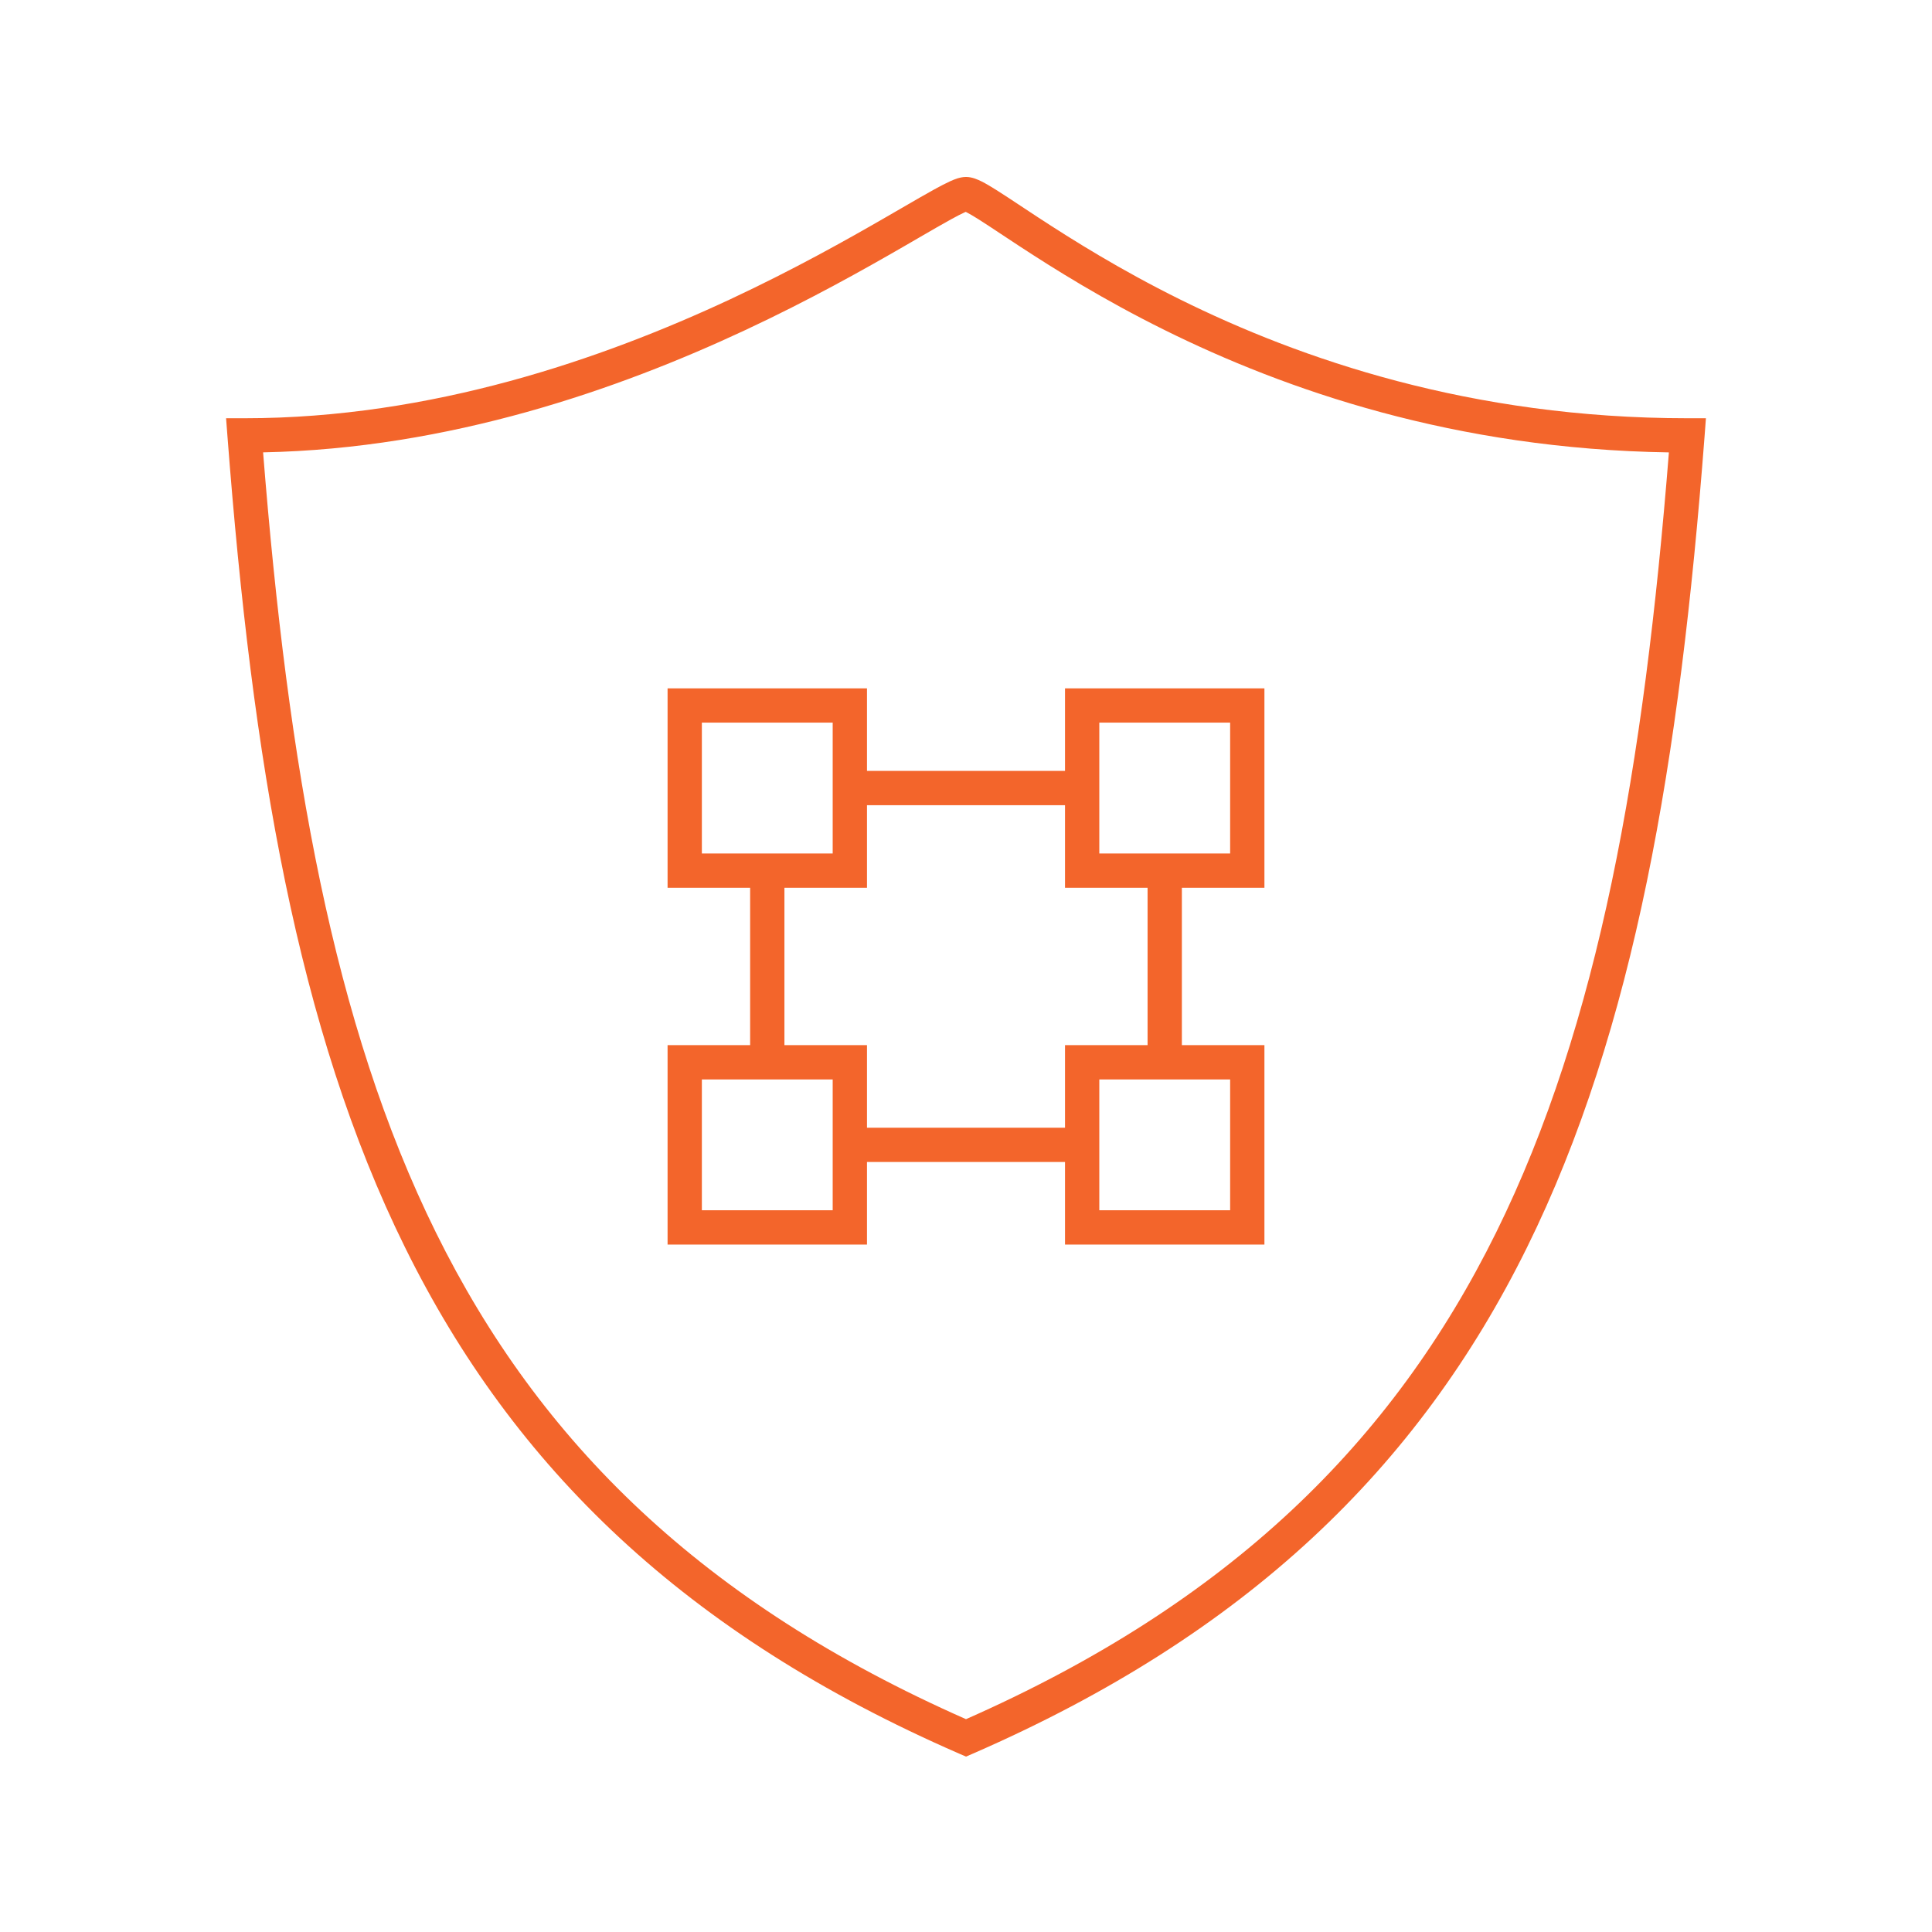
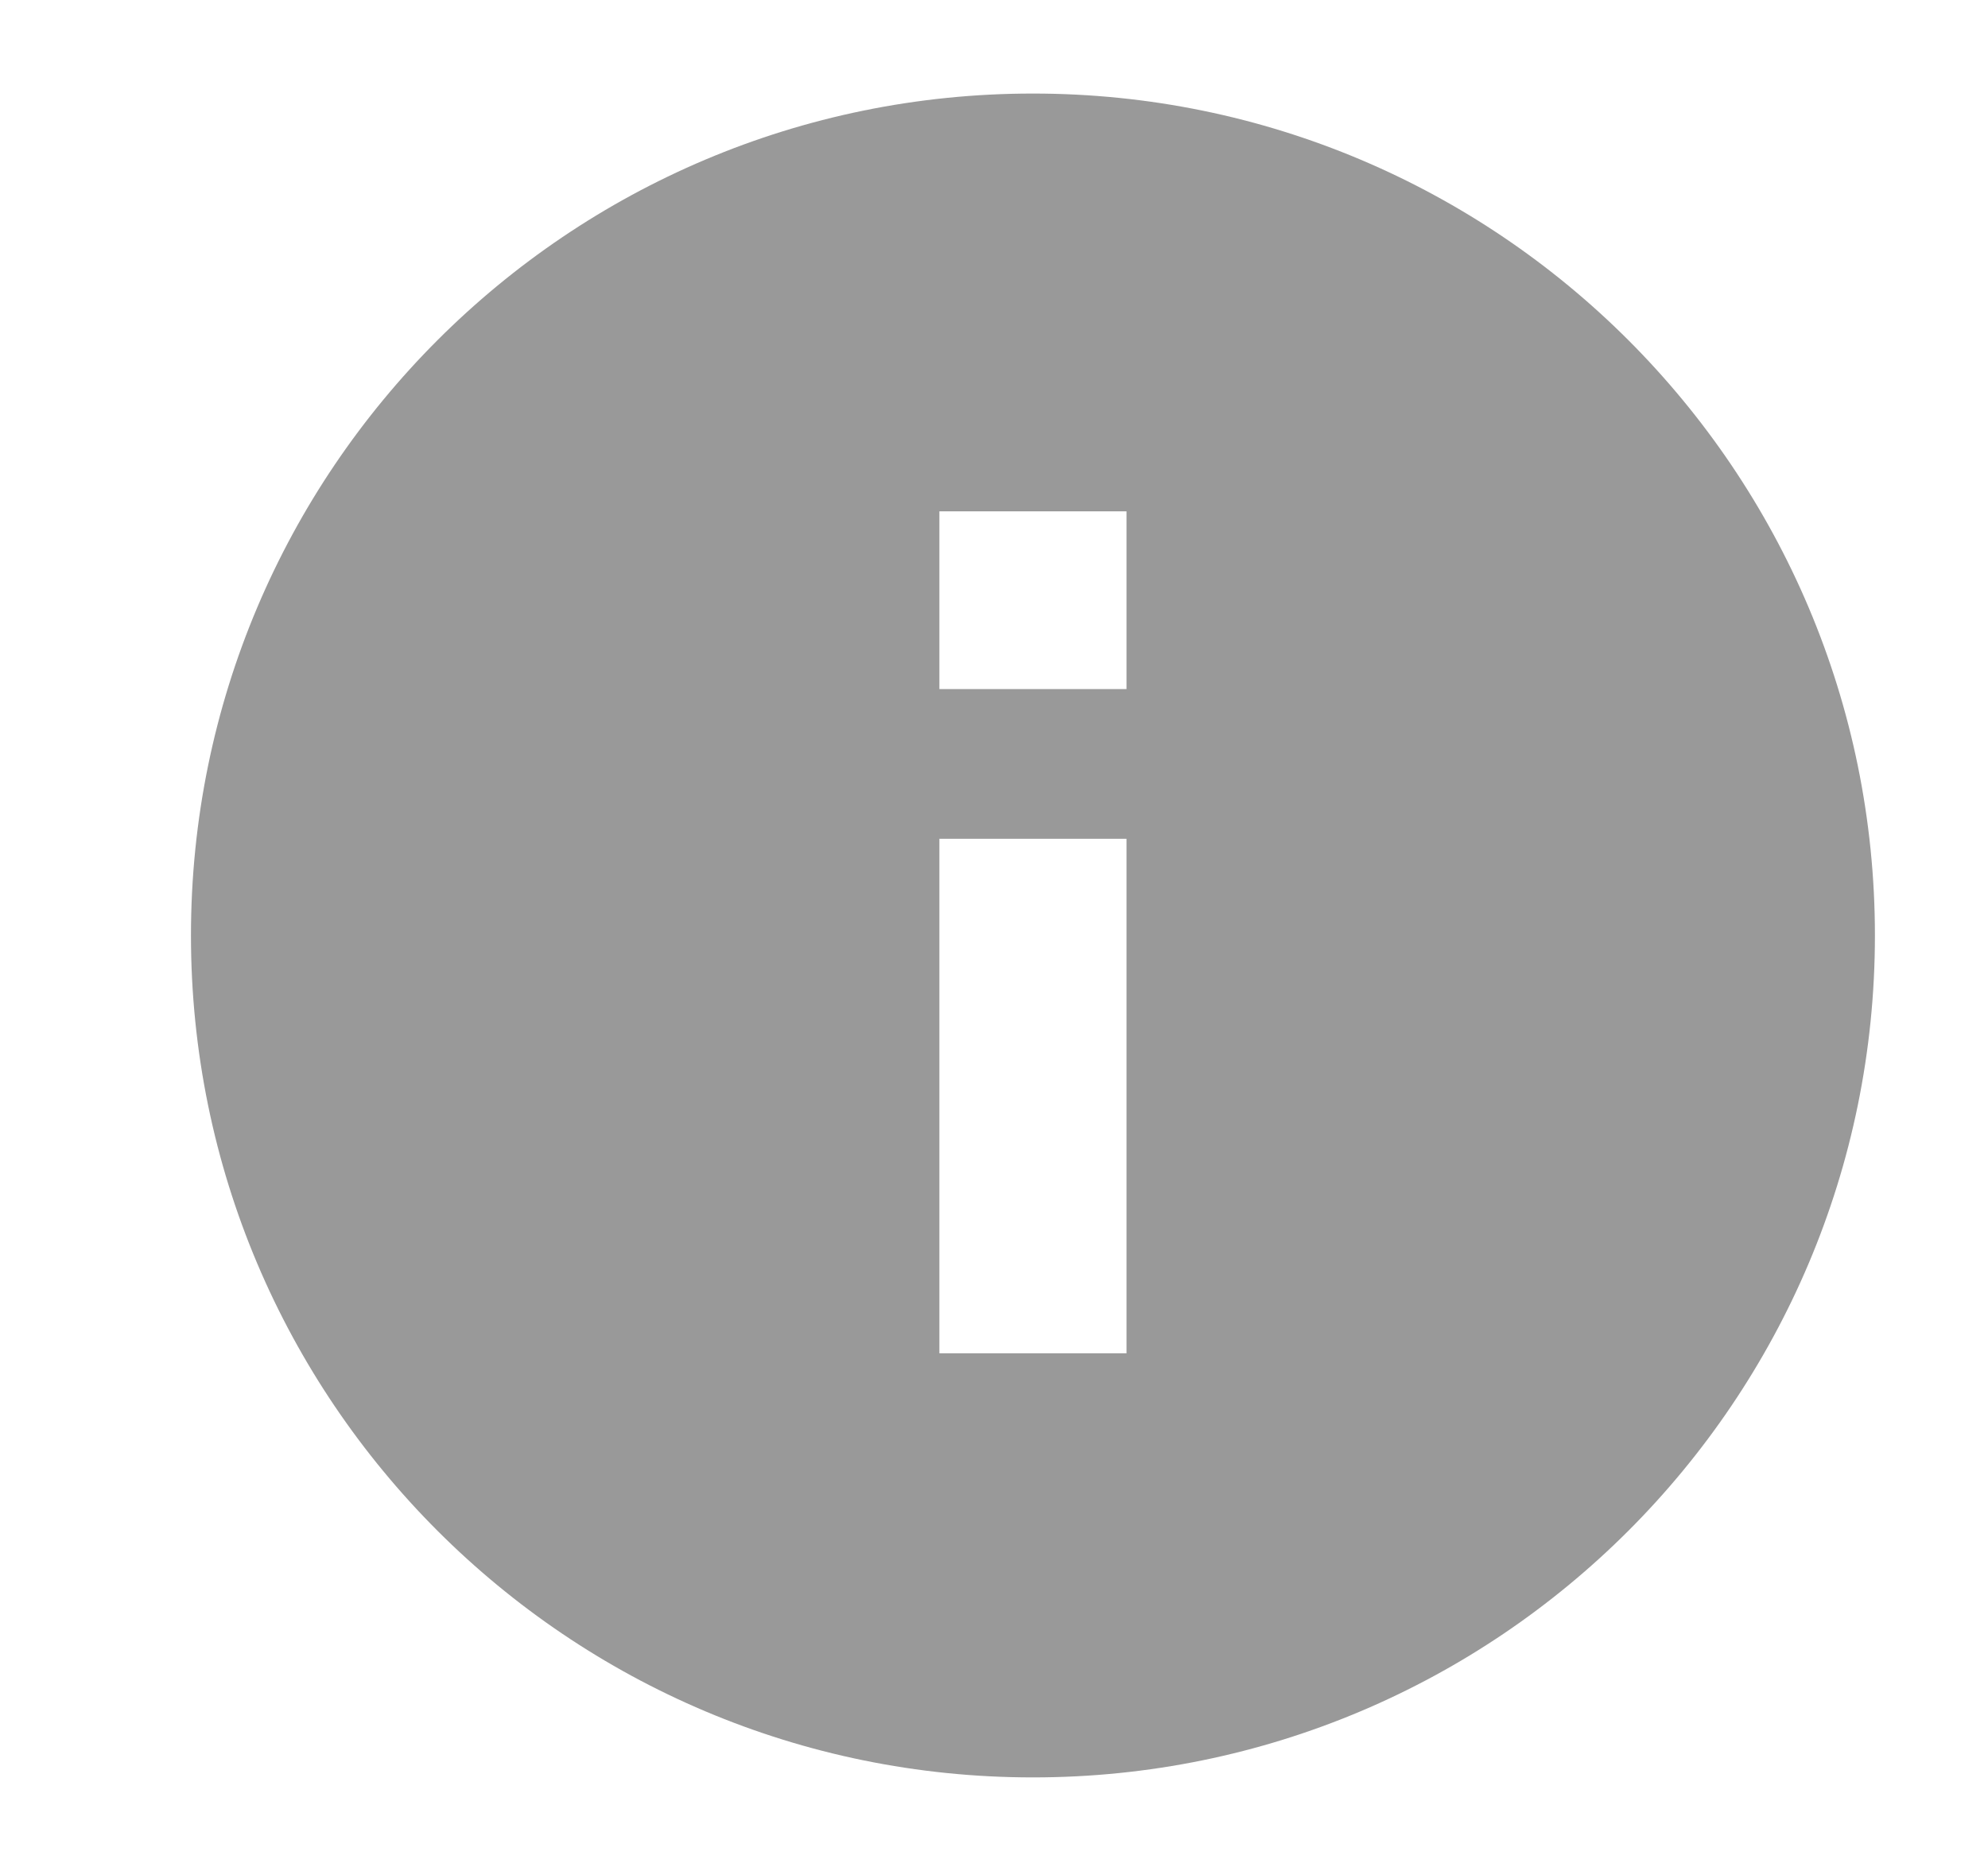
- <svg xmlns="http://www.w3.org/2000/svg" width="56" height="56" viewBox="0 0 56 56" fill="none">
-   <path fill-rule="evenodd" clip-rule="evenodd" d="M7.626 13.112C8.349 22.212 9.653 29.688 12.636 35.726C15.639 41.805 20.361 46.46 28 49.831C35.639 46.46 40.361 41.805 43.365 35.726C46.348 29.688 47.651 22.213 48.374 13.113C42.156 13.018 37.242 11.293 33.76 9.568C31.97 8.682 30.56 7.796 29.549 7.135C29.353 7.006 29.174 6.888 29.012 6.781C28.752 6.608 28.532 6.463 28.348 6.347C28.199 6.254 28.088 6.189 28.008 6.149C28.003 6.146 27.998 6.144 27.993 6.141C27.982 6.146 27.969 6.151 27.954 6.158C27.859 6.201 27.729 6.268 27.558 6.362C27.314 6.496 27.013 6.671 26.652 6.88C26.507 6.964 26.352 7.054 26.188 7.149C25.048 7.807 23.481 8.69 21.591 9.573C17.934 11.281 13.04 13.004 7.626 13.112ZM28.059 6.117C28.059 6.117 28.058 6.117 28.056 6.118ZM27.748 5.172C27.808 5.154 27.899 5.129 28 5.129C28.183 5.129 28.355 5.211 28.454 5.26C28.578 5.322 28.721 5.408 28.877 5.506C29.07 5.627 29.306 5.783 29.576 5.962C29.737 6.069 29.91 6.183 30.093 6.303C31.088 6.953 32.461 7.816 34.201 8.678C37.68 10.401 42.626 12.123 48.911 12.123H49.447L49.407 12.658C48.69 22.025 47.385 29.832 44.256 36.167C41.115 42.525 36.152 47.365 28.199 50.83L28 50.916L27.802 50.83C19.848 47.365 14.886 42.525 11.745 36.167C8.615 29.832 7.31 22.025 6.594 12.658L6.553 12.123H7.09C12.514 12.123 17.461 10.405 21.17 8.673C23.022 7.807 24.56 6.941 25.691 6.288C25.848 6.197 25.999 6.11 26.142 6.027C26.508 5.814 26.825 5.631 27.079 5.491C27.256 5.394 27.415 5.311 27.547 5.251C27.614 5.221 27.682 5.193 27.748 5.172ZM19.35 19.952H25.13V22.345H30.87V19.952H36.65V25.733H34.257V30.294H36.65V36.074H30.87V33.681H25.13V36.074H19.35V30.294H21.743V25.733H19.35V19.952ZM22.737 25.733V30.294H25.13V32.687H30.87V30.294H33.263V25.733H30.87V23.339H25.13V25.733H22.737ZM20.344 20.946V24.738H24.136V20.946H20.344ZM31.864 20.946V24.738H35.656V20.946H31.864ZM20.344 31.288V35.08H24.136V31.288H20.344ZM31.864 31.288V35.08H35.656V31.288H31.864Z" fill="#F3652B" />
+ <svg xmlns="http://www.w3.org/2000/svg" width="17" height="16" viewBox="0 0 17 16" fill="none">
+   <path fill-rule="evenodd" clip-rule="evenodd" d="M16.033 8C16.033 11.977 12.81 15.2 8.833 15.2C4.856 15.2 1.633 11.977 1.633 8C1.633 4.023 4.856 0.8 8.833 0.8C12.81 0.8 16.033 4.023 16.033 8ZM8.033 7.173V11.573H9.633V7.173H8.833V5.893H9.633V4.373H8.033V5.893H8.833V7.173H8.033Z" fill="#999999" />
</svg>
